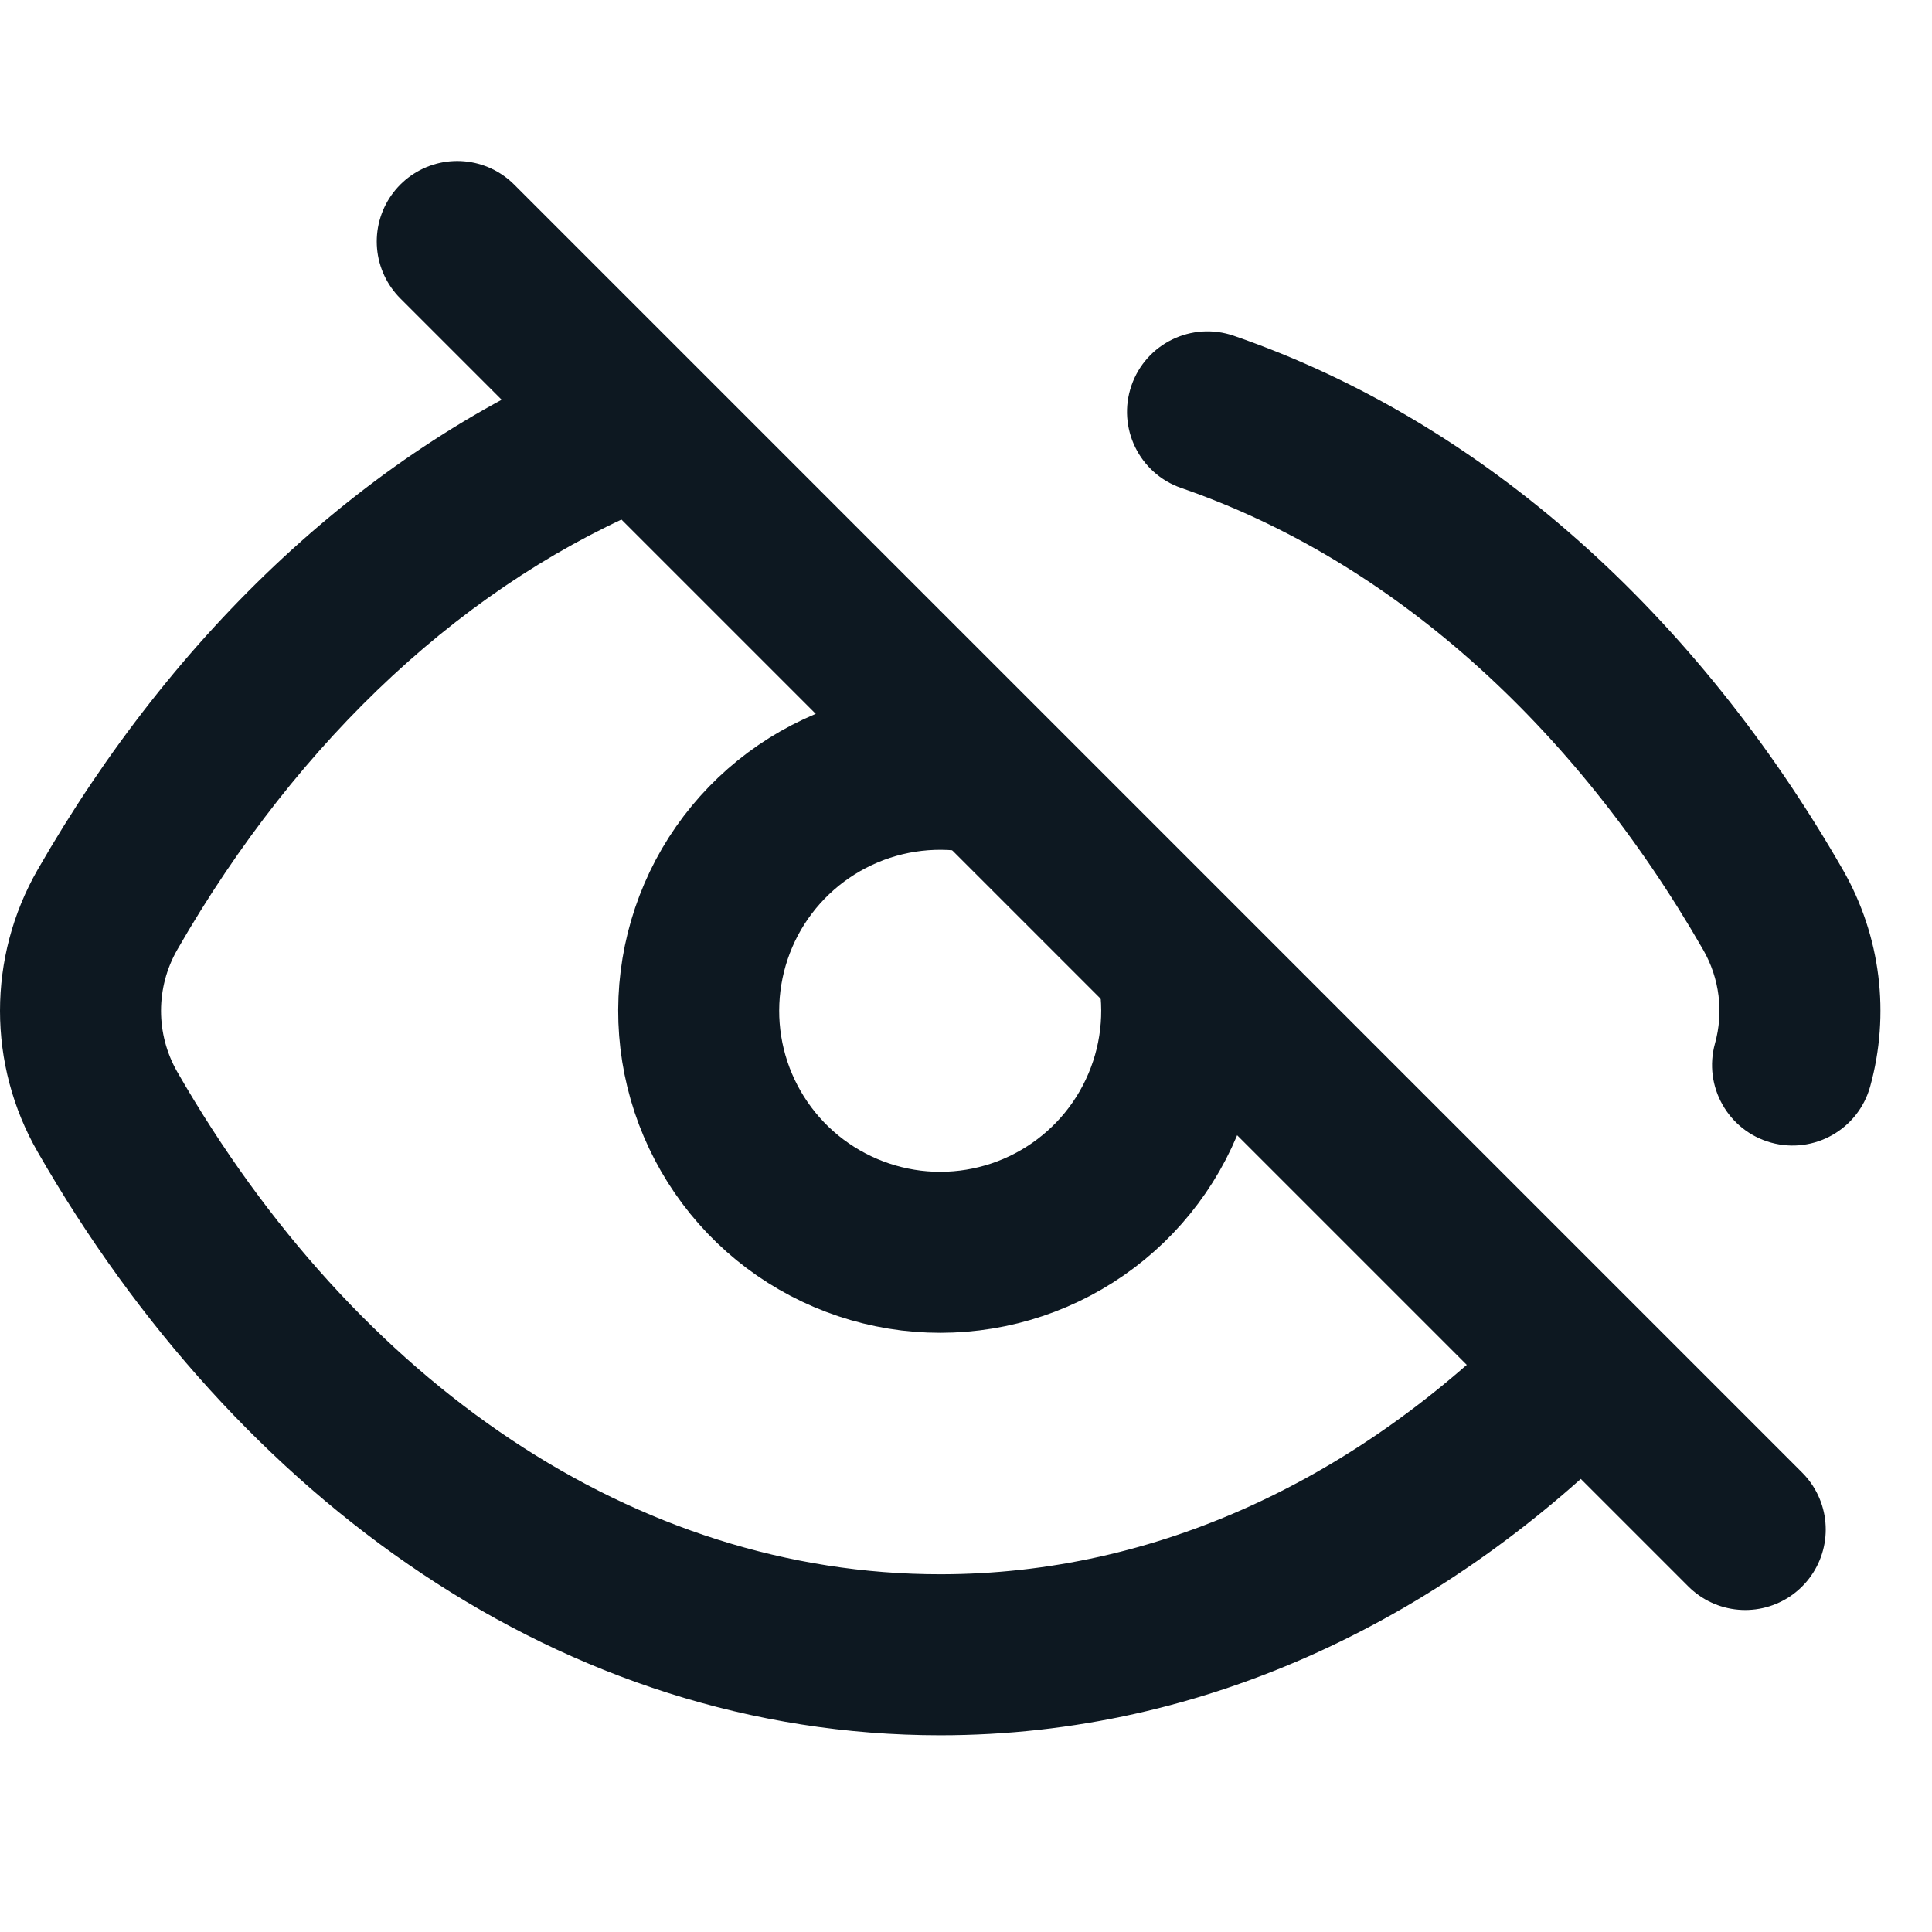
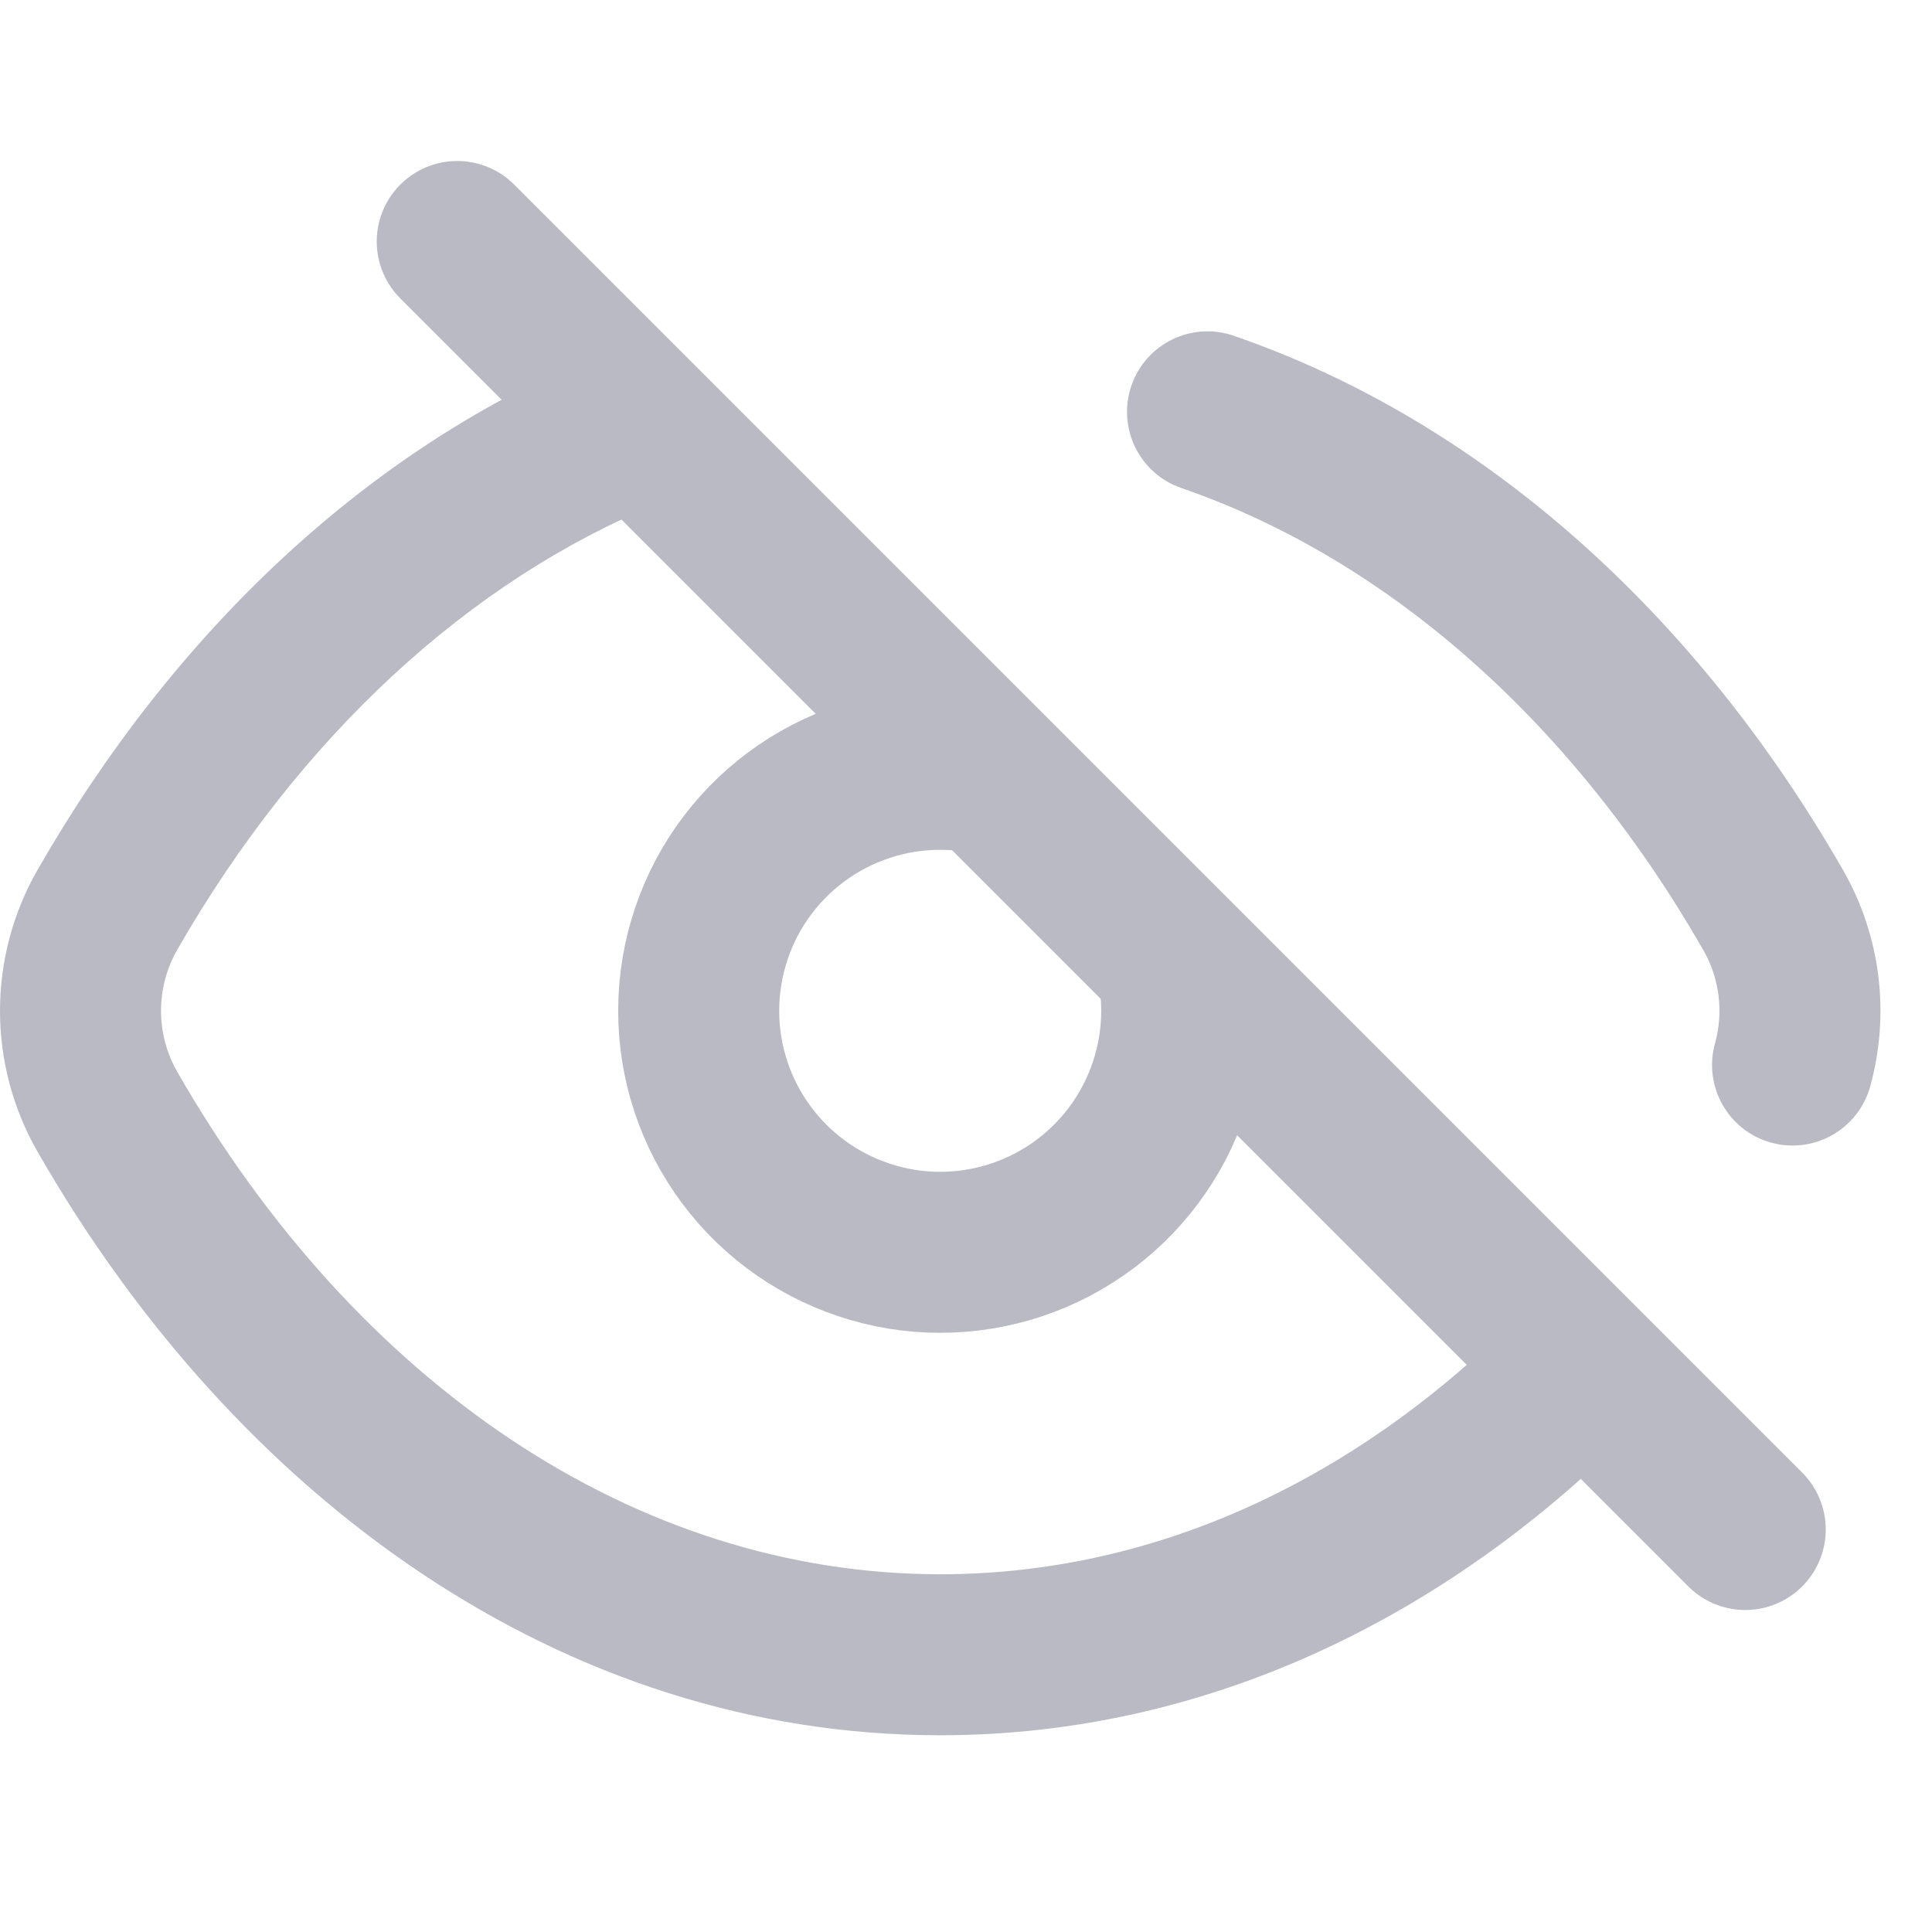
<svg xmlns="http://www.w3.org/2000/svg" width="24" height="24" viewBox="0 0 24 24" fill="none">
-   <path d="M5.68 3L21.68 19" stroke="#0D1821" stroke-width="2" stroke-linecap="round" />
-   <path fill-rule="evenodd" clip-rule="evenodd" d="M14.055 4.79C14.235 4.268 14.804 3.991 15.326 4.171C18.448 5.248 21.084 7.653 22.892 10.803C23.367 11.63 23.48 12.601 23.232 13.497C23.084 14.03 22.533 14.341 22.001 14.194C21.468 14.046 21.157 13.495 21.304 12.963C21.412 12.576 21.363 12.156 21.157 11.798C19.539 8.98 17.251 6.951 14.674 6.062C14.152 5.882 13.875 5.312 14.055 4.79ZM8.75 4.941C8.958 5.453 8.712 6.036 8.2 6.244C5.822 7.21 3.717 9.159 2.202 11.798C1.933 12.268 1.933 12.845 2.202 13.315C4.425 17.185 7.893 19.556 11.68 19.556C14.367 19.556 16.88 18.369 18.915 16.299C19.302 15.905 19.935 15.9 20.329 16.287C20.723 16.674 20.728 17.307 20.341 17.701C17.996 20.087 14.99 21.556 11.68 21.556C6.994 21.556 2.945 18.625 0.468 14.31C-0.156 13.224 -0.156 11.889 0.468 10.803C2.162 7.851 4.582 5.555 7.447 4.391C7.959 4.183 8.542 4.429 8.75 4.941Z" fill="#0D1821" />
-   <path d="M14.589 11.825C14.748 12.457 14.697 13.123 14.443 13.723C14.19 14.324 13.748 14.825 13.184 15.152C12.621 15.479 11.966 15.613 11.319 15.535C10.673 15.456 10.069 15.17 9.599 14.718C9.13 14.266 8.82 13.674 8.717 13.031C8.614 12.387 8.724 11.728 9.028 11.152C9.333 10.577 9.817 10.116 10.407 9.84C10.997 9.563 11.661 9.487 12.299 9.621" stroke="#0D1821" stroke-width="2" />
+   <path d="M5.68 3L21.68 19" stroke="#B9BAC3" stroke-width="2" stroke-linecap="round" />
+   <path fill-rule="evenodd" clip-rule="evenodd" d="M14.055 4.79C14.235 4.268 14.804 3.991 15.326 4.171C18.448 5.248 21.084 7.653 22.892 10.803C23.367 11.63 23.48 12.601 23.232 13.497C23.084 14.03 22.533 14.341 22.001 14.194C21.468 14.046 21.157 13.495 21.304 12.963C21.412 12.576 21.363 12.156 21.157 11.798C19.539 8.98 17.251 6.951 14.674 6.062C14.152 5.882 13.875 5.312 14.055 4.79ZM8.75 4.941C8.958 5.453 8.712 6.036 8.2 6.244C5.822 7.21 3.717 9.159 2.202 11.798C1.933 12.268 1.933 12.845 2.202 13.315C4.425 17.185 7.893 19.556 11.68 19.556C14.367 19.556 16.88 18.369 18.915 16.299C19.302 15.905 19.935 15.9 20.329 16.287C20.723 16.674 20.728 17.307 20.341 17.701C17.996 20.087 14.99 21.556 11.68 21.556C6.994 21.556 2.945 18.625 0.468 14.31C-0.156 13.224 -0.156 11.889 0.468 10.803C2.162 7.851 4.582 5.555 7.447 4.391C7.959 4.183 8.542 4.429 8.75 4.941Z" fill="#B9BAC3" />
+   <path d="M14.589 11.825C14.748 12.457 14.697 13.123 14.443 13.723C14.19 14.324 13.748 14.825 13.184 15.152C12.621 15.479 11.966 15.613 11.319 15.535C10.673 15.456 10.069 15.17 9.599 14.718C9.13 14.266 8.82 13.674 8.717 13.031C8.614 12.387 8.724 11.728 9.028 11.152C9.333 10.577 9.817 10.116 10.407 9.84C10.997 9.563 11.661 9.487 12.299 9.621" stroke="#B9BAC3" stroke-width="2" />
</svg>
